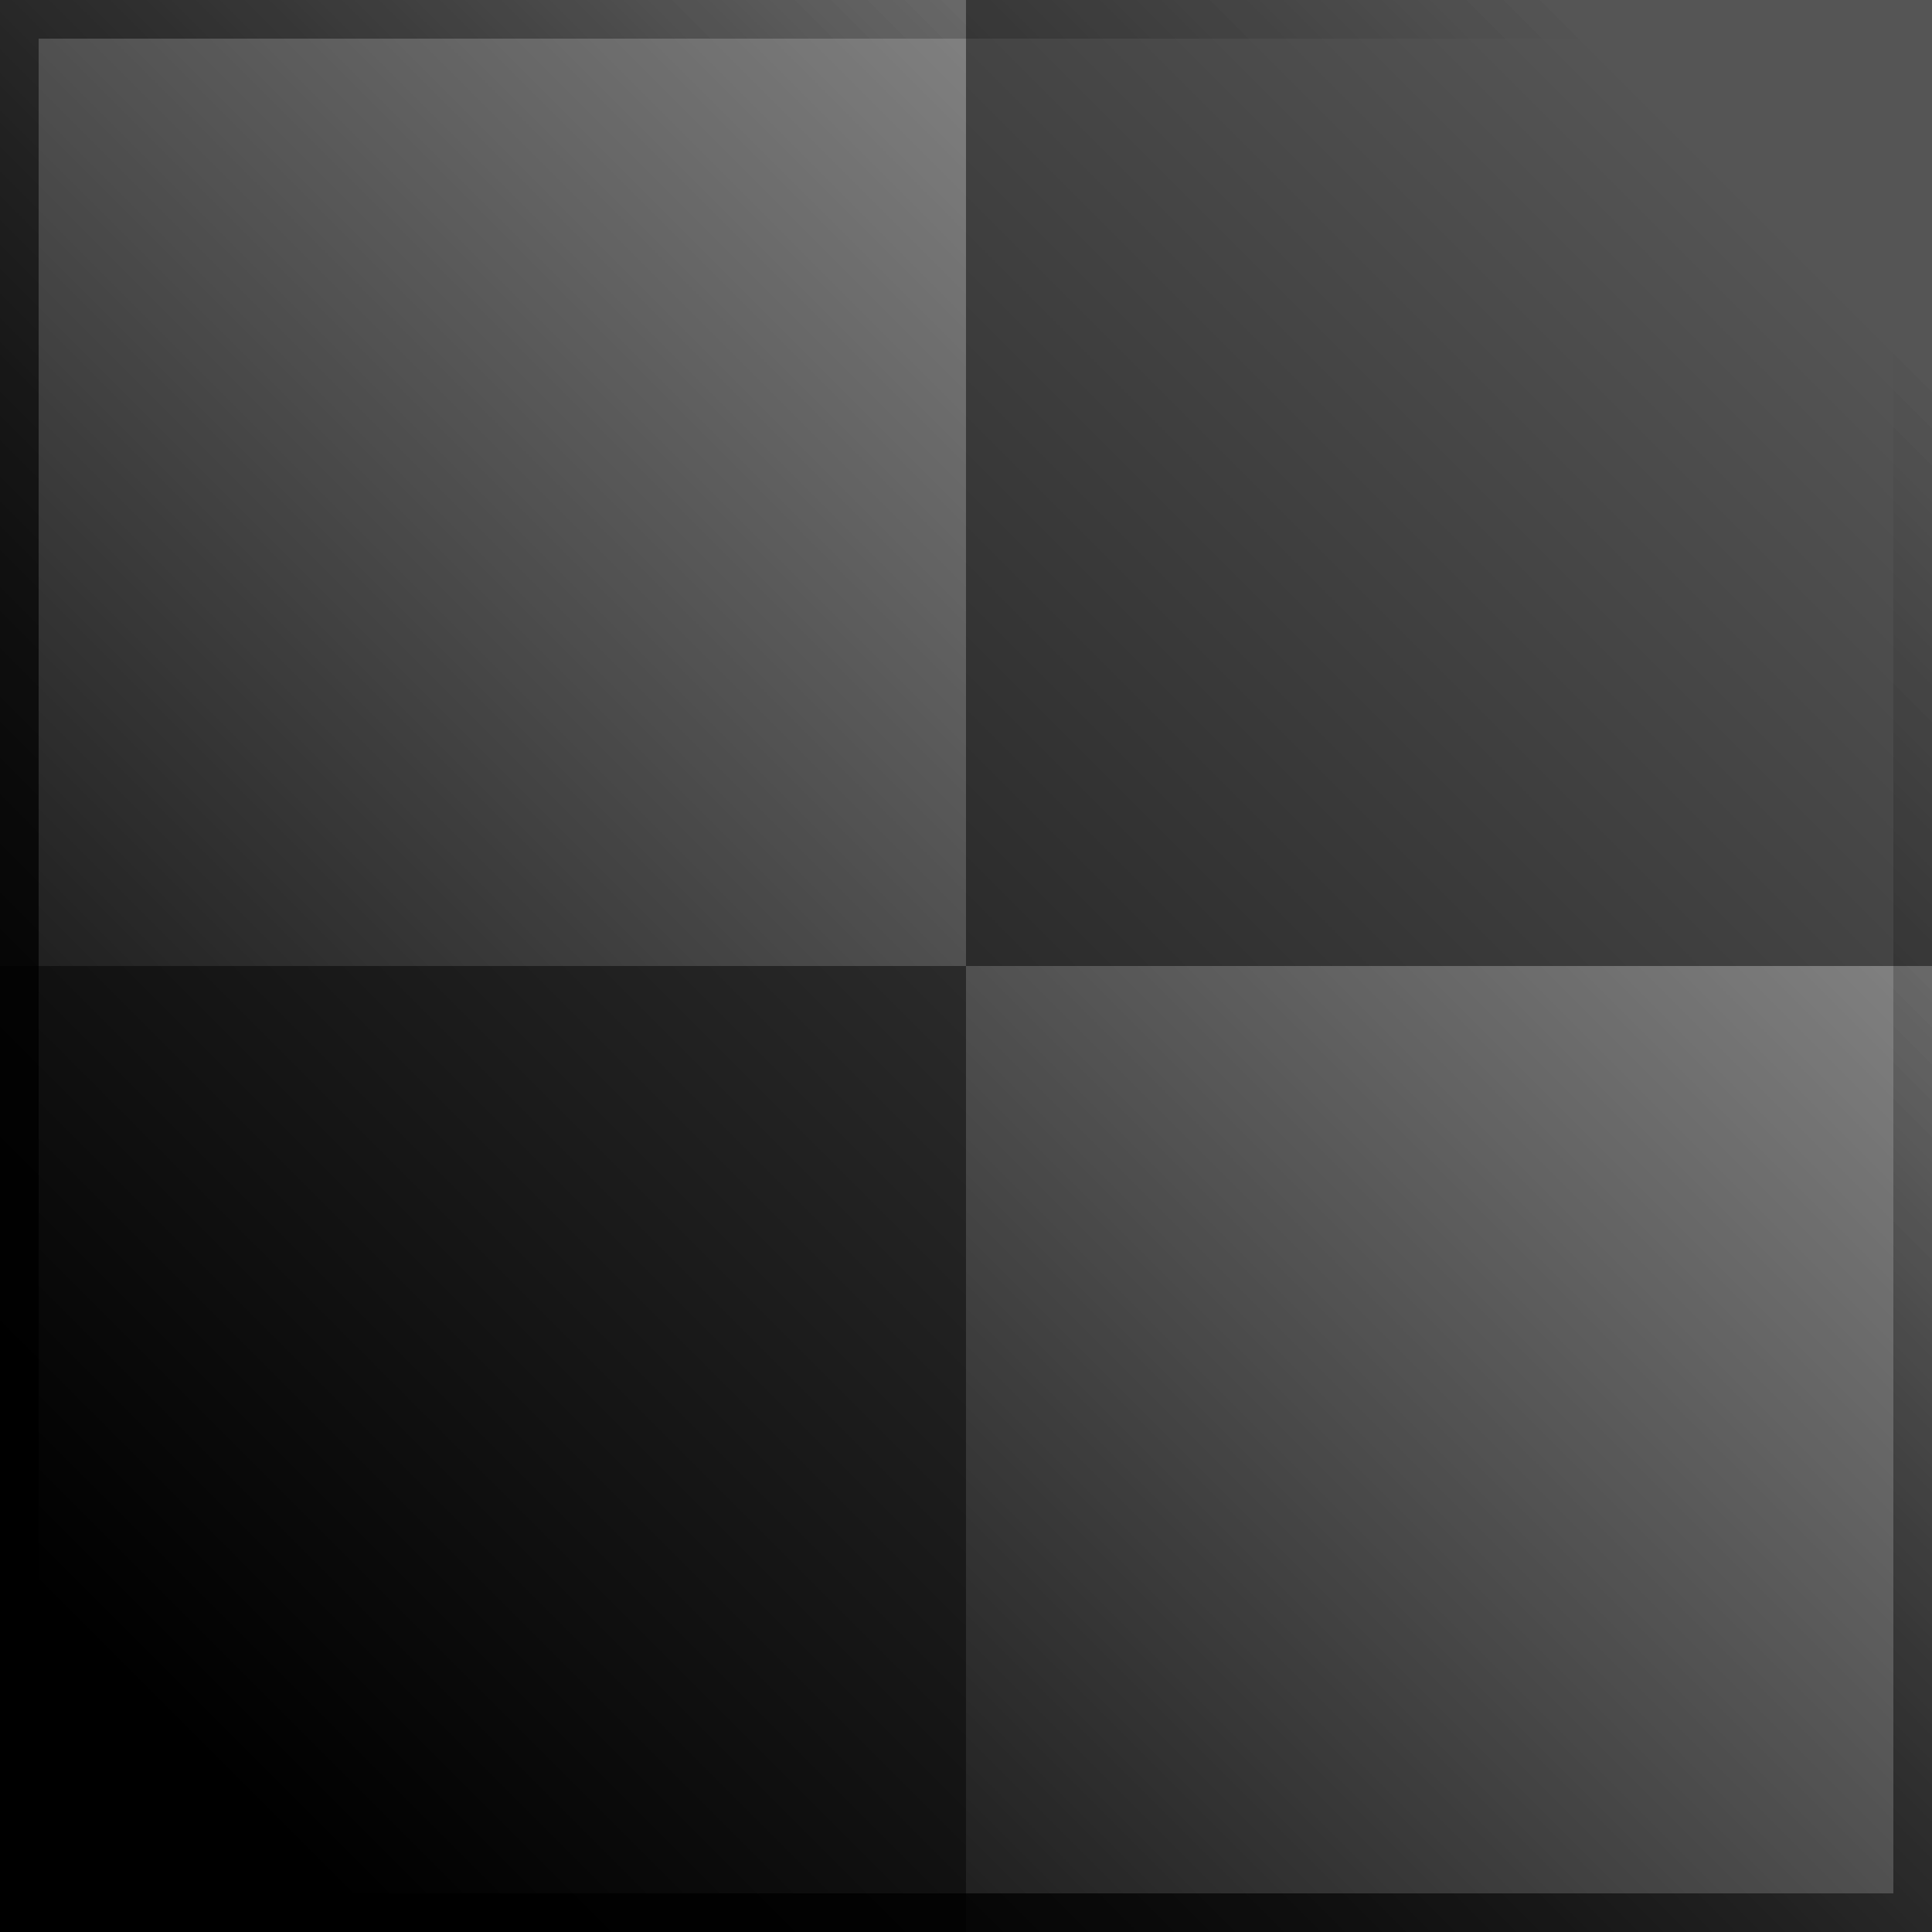
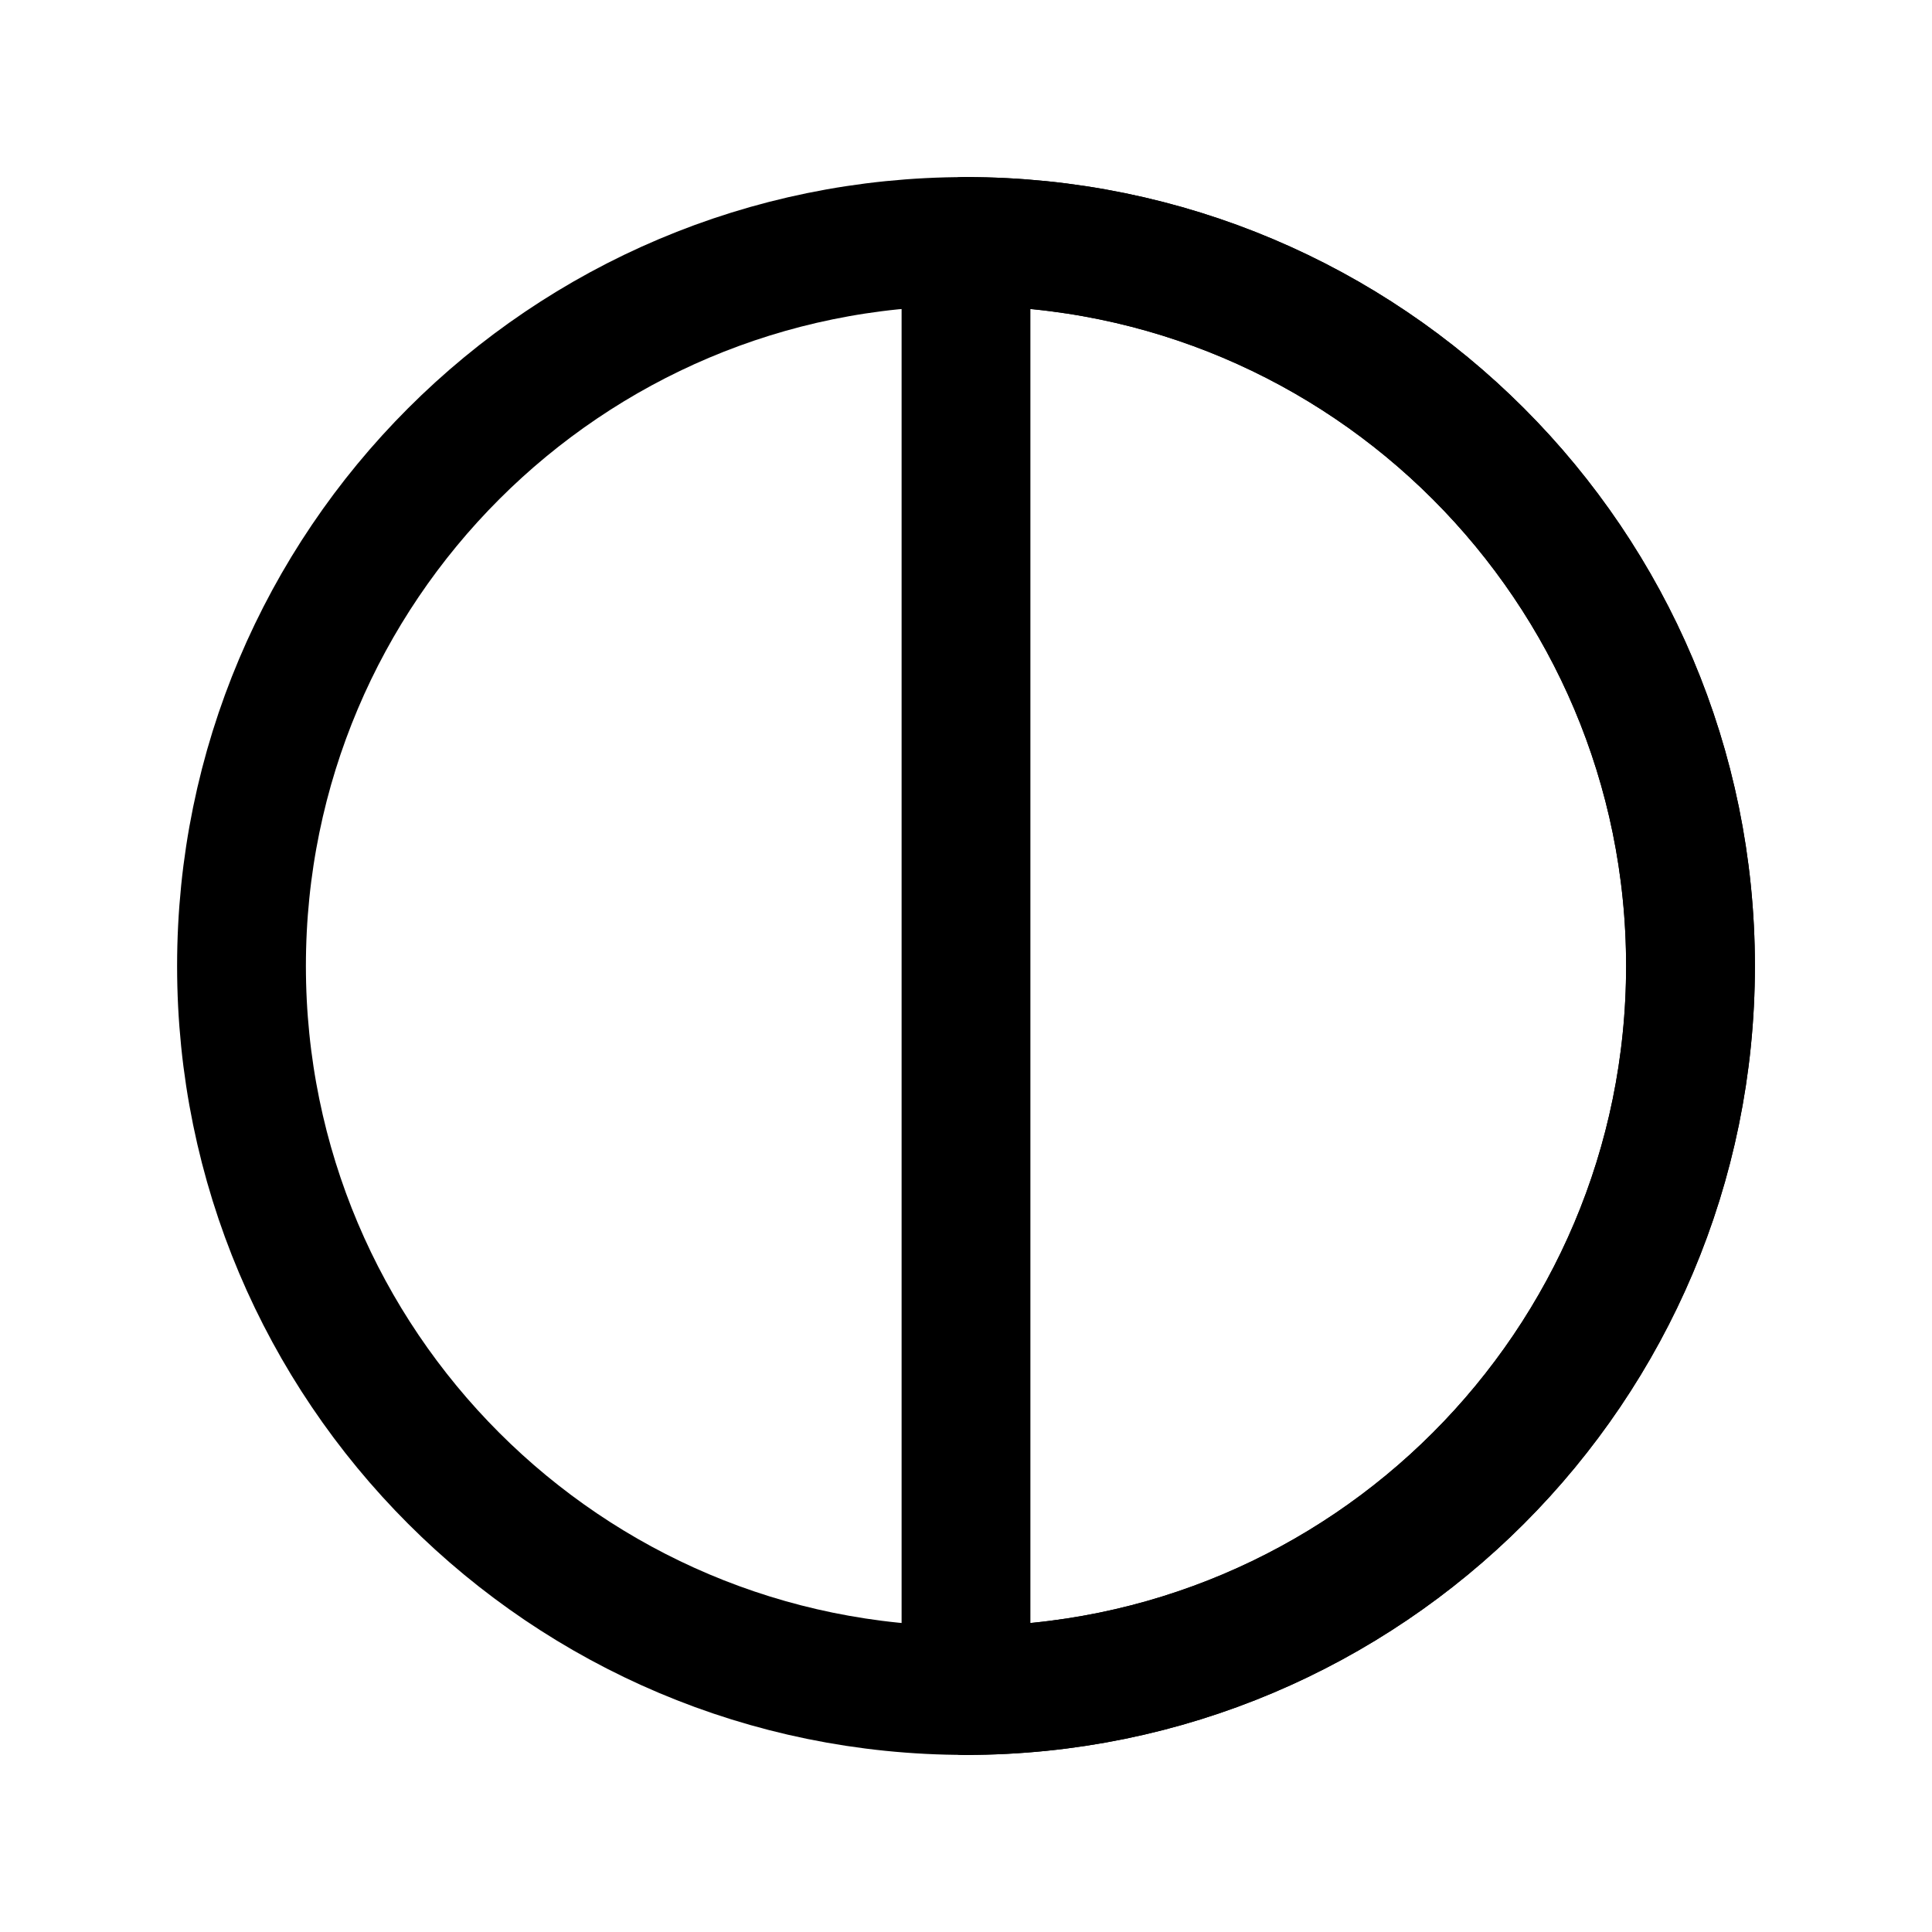
- <svg xmlns="http://www.w3.org/2000/svg" width="50" height="50">
-   <defs>
-     <linearGradient y2="0.1" x2="0.9" y1="0.9" x1="0.1" id="svg_7">
-       <stop stop-color="#000000" offset="0" />
-       <stop stop-opacity="0" stop-color="#000000" offset="1" />
-     </linearGradient>
-   </defs>
-   <rect id="svg_4" height="50" width="50" y="0" x="0" fill="#555555" />
-   <rect id="svg_1" height="25" width="25" y="0" x="0" fill="#a0a0a0" />
-   <rect id="svg_2" height="25" width="25" y="25" x="25" fill="#a0a0a0" />
-   <rect id="svg_3" height="50" width="50" y="0" x="0" stroke-width="2" stroke="url(#svg_7)" fill="url(#svg_7)" />
+ <svg xmlns="http://www.w3.org/2000/svg" viewBox="0 0 24 24" fill="none" stroke="currentColor" stroke-width="1.6" stroke-linecap="round" stroke-linejoin="round">
+   <circle cx="12" cy="12" r="9" />
+   <path d="M12 3v18" />
+   <path d="M12 3a9 9 0 0 1 0 18" />
</svg>
